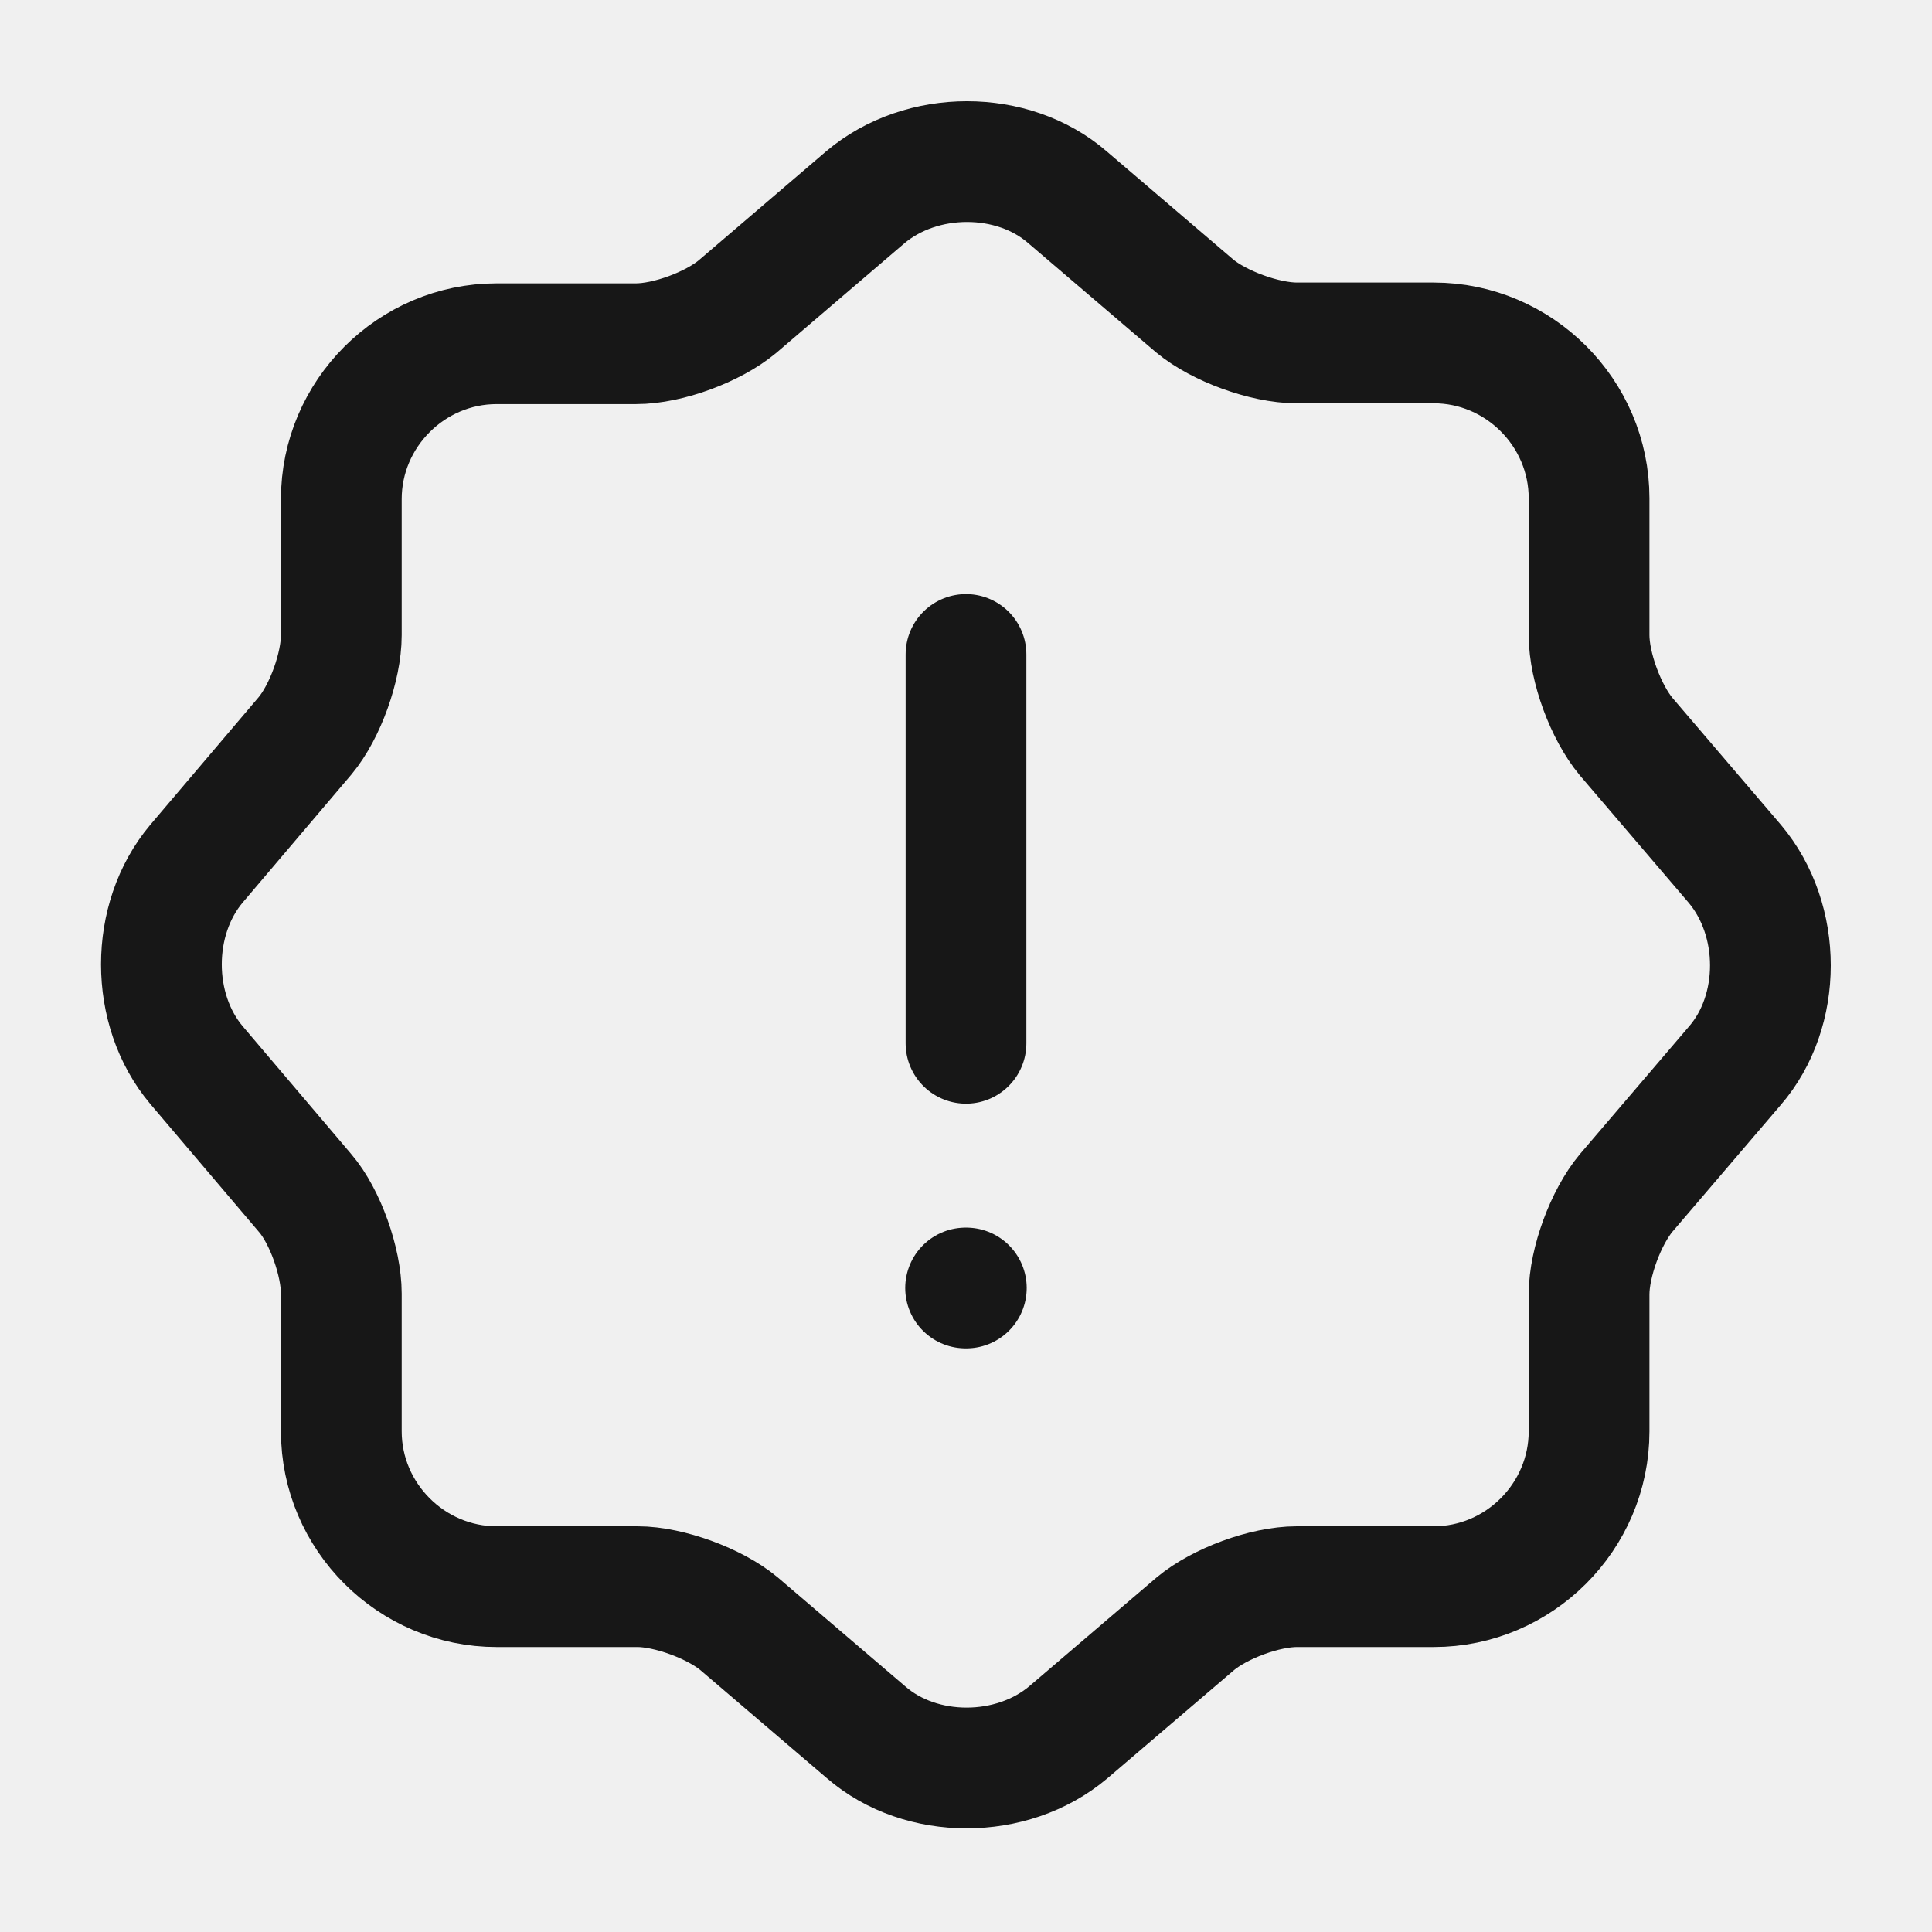
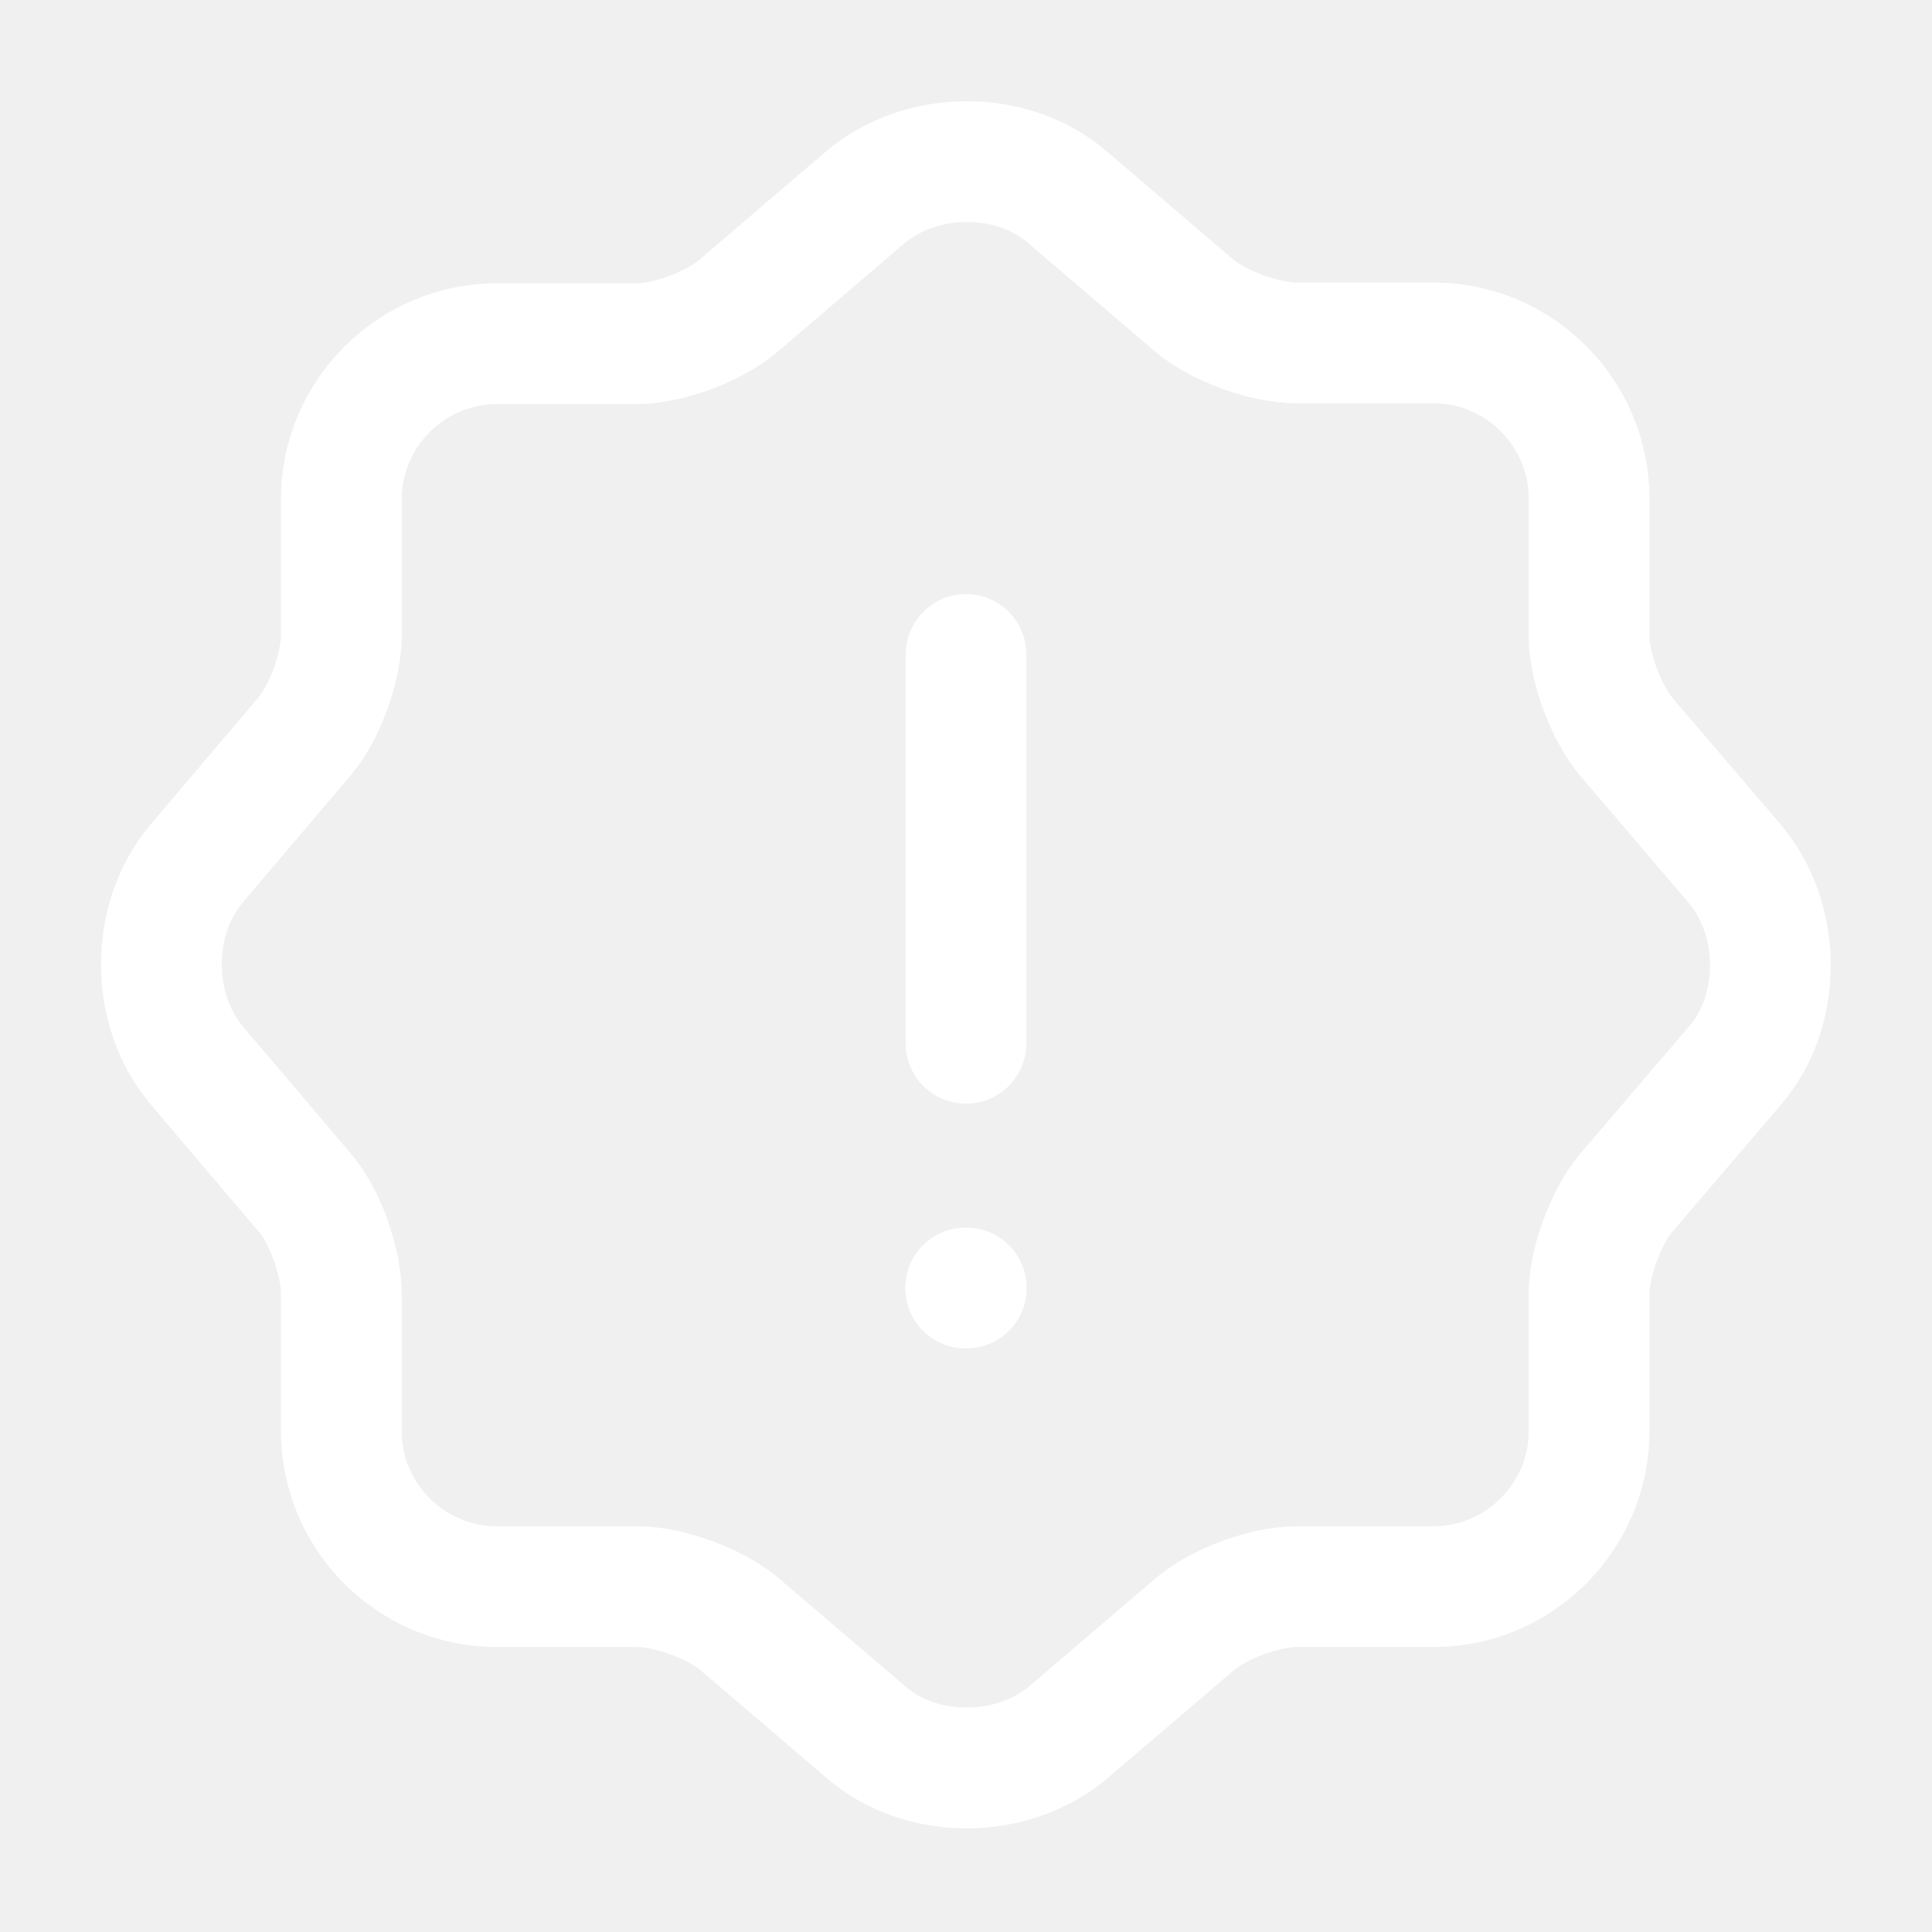
<svg xmlns="http://www.w3.org/2000/svg" width="24" height="24" viewBox="0 0 24 24" fill="none">
-   <path d="M10.75 2.45C11.45 1.86 12.58 1.86 13.26 2.45L14.84 3.8C15.14 4.05 15.71 4.26 16.11 4.26H17.81C18.87 4.26 19.74 5.13 19.74 6.19V7.89C19.74 8.29 19.95 8.85 20.2 9.15L21.55 10.73C22.14 11.43 22.14 12.56 21.55 13.24L20.2 14.82C19.95 15.12 19.74 15.68 19.74 16.08V17.78C19.74 18.84 18.87 19.71 17.81 19.71H16.11C15.71 19.71 15.15 19.92 14.85 20.17L13.27 21.52C12.57 22.11 11.44 22.11 10.76 21.52L9.18 20.17C8.88 19.92 8.31 19.71 7.92 19.71H6.17C5.11 19.71 4.24 18.84 4.24 17.78V16.07C4.24 15.68 4.04 15.11 3.79 14.82L2.44 13.23C1.86 12.54 1.86 11.42 2.44 10.73L3.79 9.14C4.04 8.84 4.24 8.28 4.24 7.89V6.2C4.24 5.14 5.11 4.27 6.17 4.27H7.9C8.3 4.27 8.86 4.06 9.16 3.81L10.75 2.45Z" stroke="#171717" stroke-width="1.5" stroke-linecap="round" stroke-linejoin="round" />
-   <path d="M12 8.13V12.96" stroke="#171717" stroke-width="1.5" stroke-linecap="round" stroke-linejoin="round" />
-   <path d="M11.995 16H12.004" stroke="#171717" stroke-width="1.5" stroke-linecap="round" stroke-linejoin="round" />
+   <path d="M10.75 2.45C11.45 1.86 12.58 1.86 13.26 2.45L14.84 3.8C15.14 4.05 15.71 4.26 16.11 4.26H17.81C18.87 4.26 19.74 5.13 19.74 6.19V7.89C19.74 8.29 19.95 8.85 20.2 9.15L21.55 10.73C22.14 11.43 22.14 12.56 21.55 13.24L20.2 14.82C19.95 15.12 19.74 15.68 19.74 16.08V17.78C19.74 18.84 18.87 19.71 17.81 19.71H16.11C15.71 19.71 15.15 19.92 14.85 20.17L13.27 21.52C12.57 22.11 11.44 22.11 10.76 21.52L9.18 20.17C8.88 19.92 8.31 19.71 7.92 19.71H6.17C5.11 19.71 4.24 18.84 4.24 17.78V16.07C4.24 15.68 4.04 15.11 3.79 14.82L2.44 13.23C1.86 12.54 1.86 11.42 2.44 10.73L3.79 9.14C4.04 8.84 4.24 8.28 4.24 7.89V6.2C4.24 5.14 5.11 4.27 6.17 4.27H7.9C8.3 4.27 8.86 4.06 9.16 3.81L10.75 2.45Z" stroke="#FFFFFF" stroke-width="1.5" stroke-linecap="round" stroke-linejoin="round" />
+   <path d="M12 8.13V12.96" stroke="#FFFFFF" stroke-width="1.5" stroke-linecap="round" stroke-linejoin="round" />
+   <path d="M11.995 16H12.004" stroke="#FFFFFF" stroke-width="1.5" stroke-linecap="round" stroke-linejoin="round" />
</svg>
